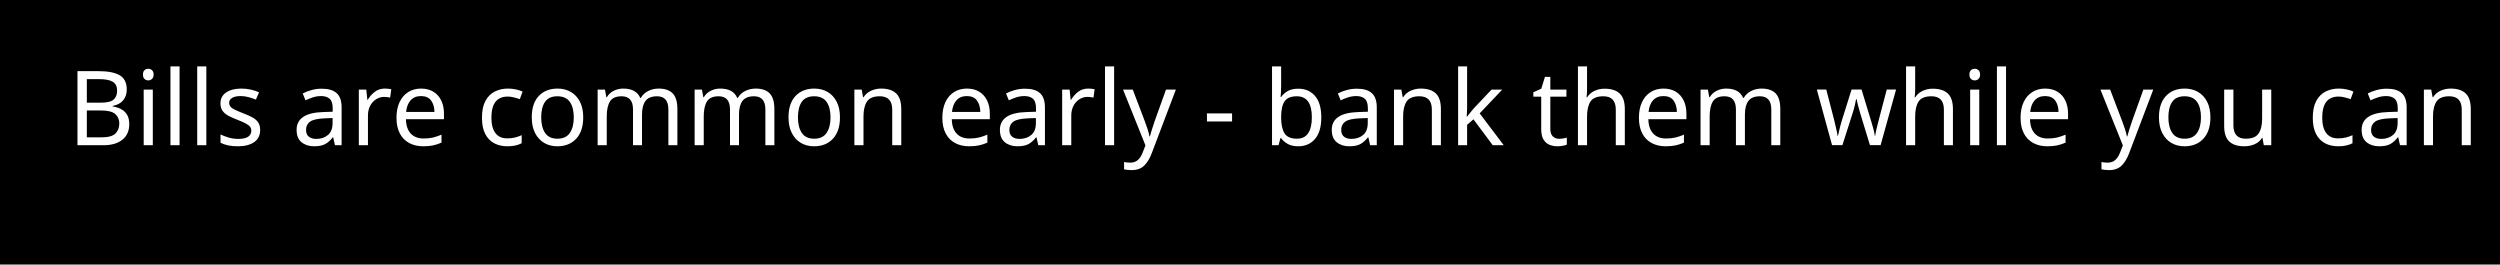
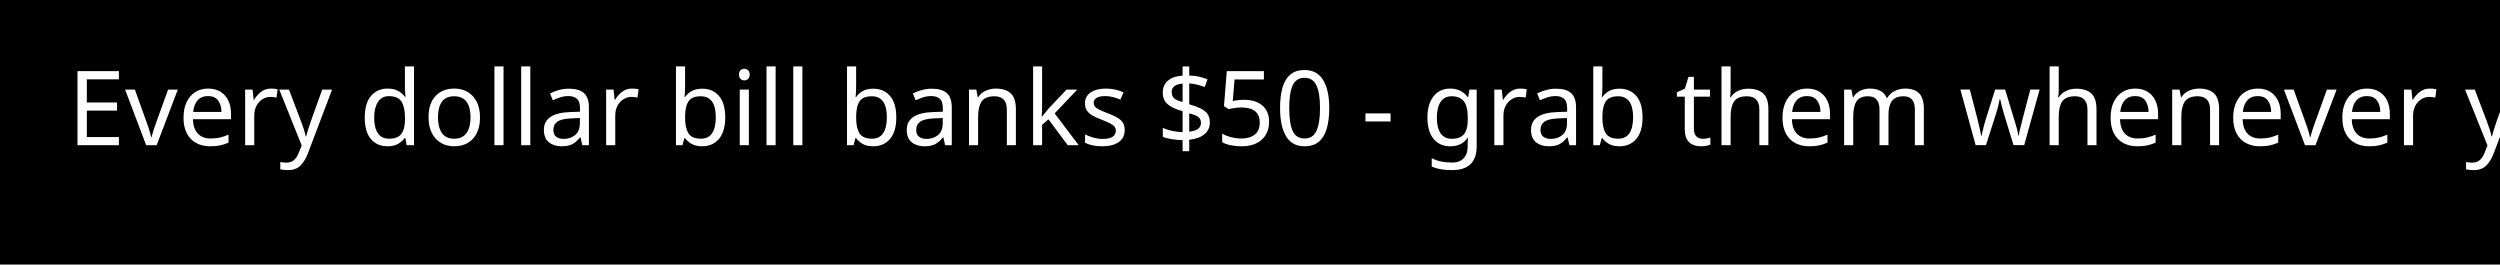
<svg xmlns="http://www.w3.org/2000/svg" version="1.1" width="482" height="51" viewBox="0,0,482,51">
  <g transform="translate(1.5,-309)">
    <g data-paper-data="{&quot;isPaintingLayer&quot;:true}" fill-rule="nonzero" stroke-linecap="butt" stroke-linejoin="miter" stroke-miterlimit="10" stroke-dasharray="" stroke-dashoffset="0" style="mix-blend-mode: normal">
      <path d="M-0.5,359v-49h480v49z" fill="#000000" stroke="#000000" stroke-width="2" />
      <text transform="translate(11.5,337) scale(0.5,0.5)" font-size="40" xml:space="preserve" fill="#ffffff" fill-rule="nonzero" stroke="none" stroke-width="1" stroke-linecap="butt" stroke-linejoin="miter" stroke-miterlimit="10" stroke-dasharray="" stroke-dashoffset="0" font-family="Sans Serif" font-weight="normal" text-anchor="start" style="mix-blend-mode: normal">
-         <tspan x="0" dy="0">Bills are common early - bank them while you can</tspan>
+         <tspan x="0" dy="0">Every dollar bill banks $50 - grab them whenever you can</tspan>
      </text>
    </g>
  </g>
</svg>
